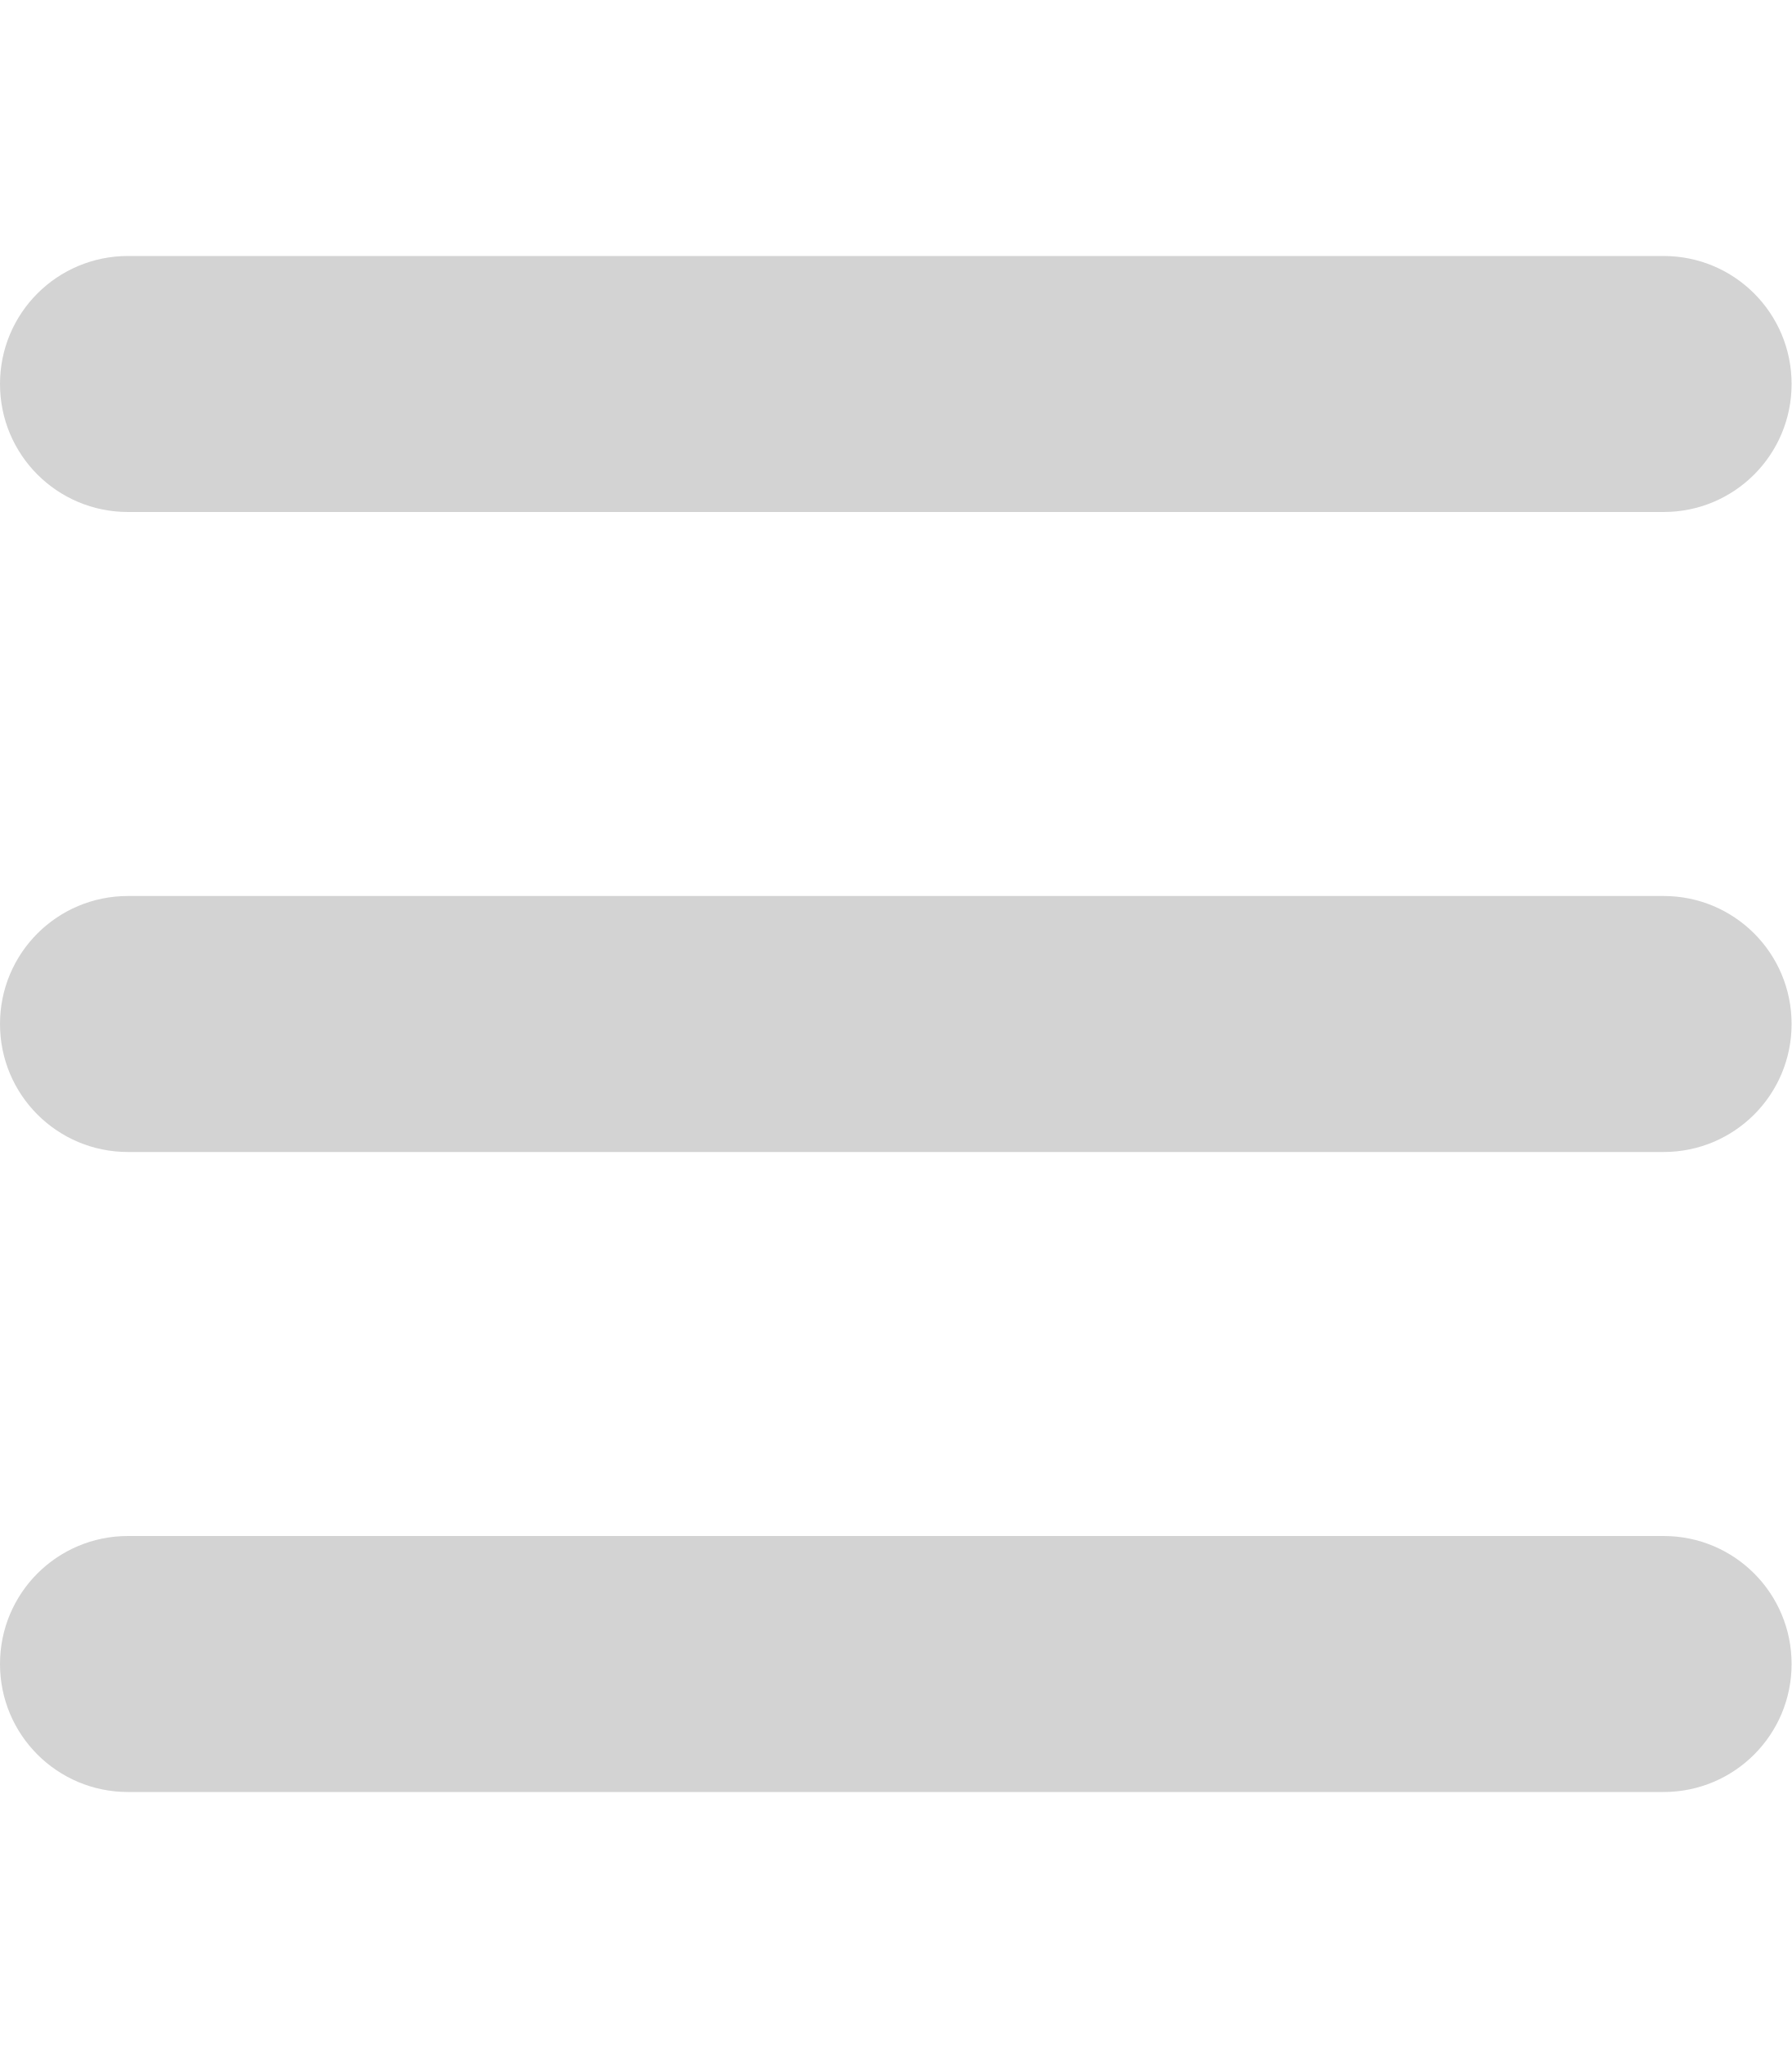
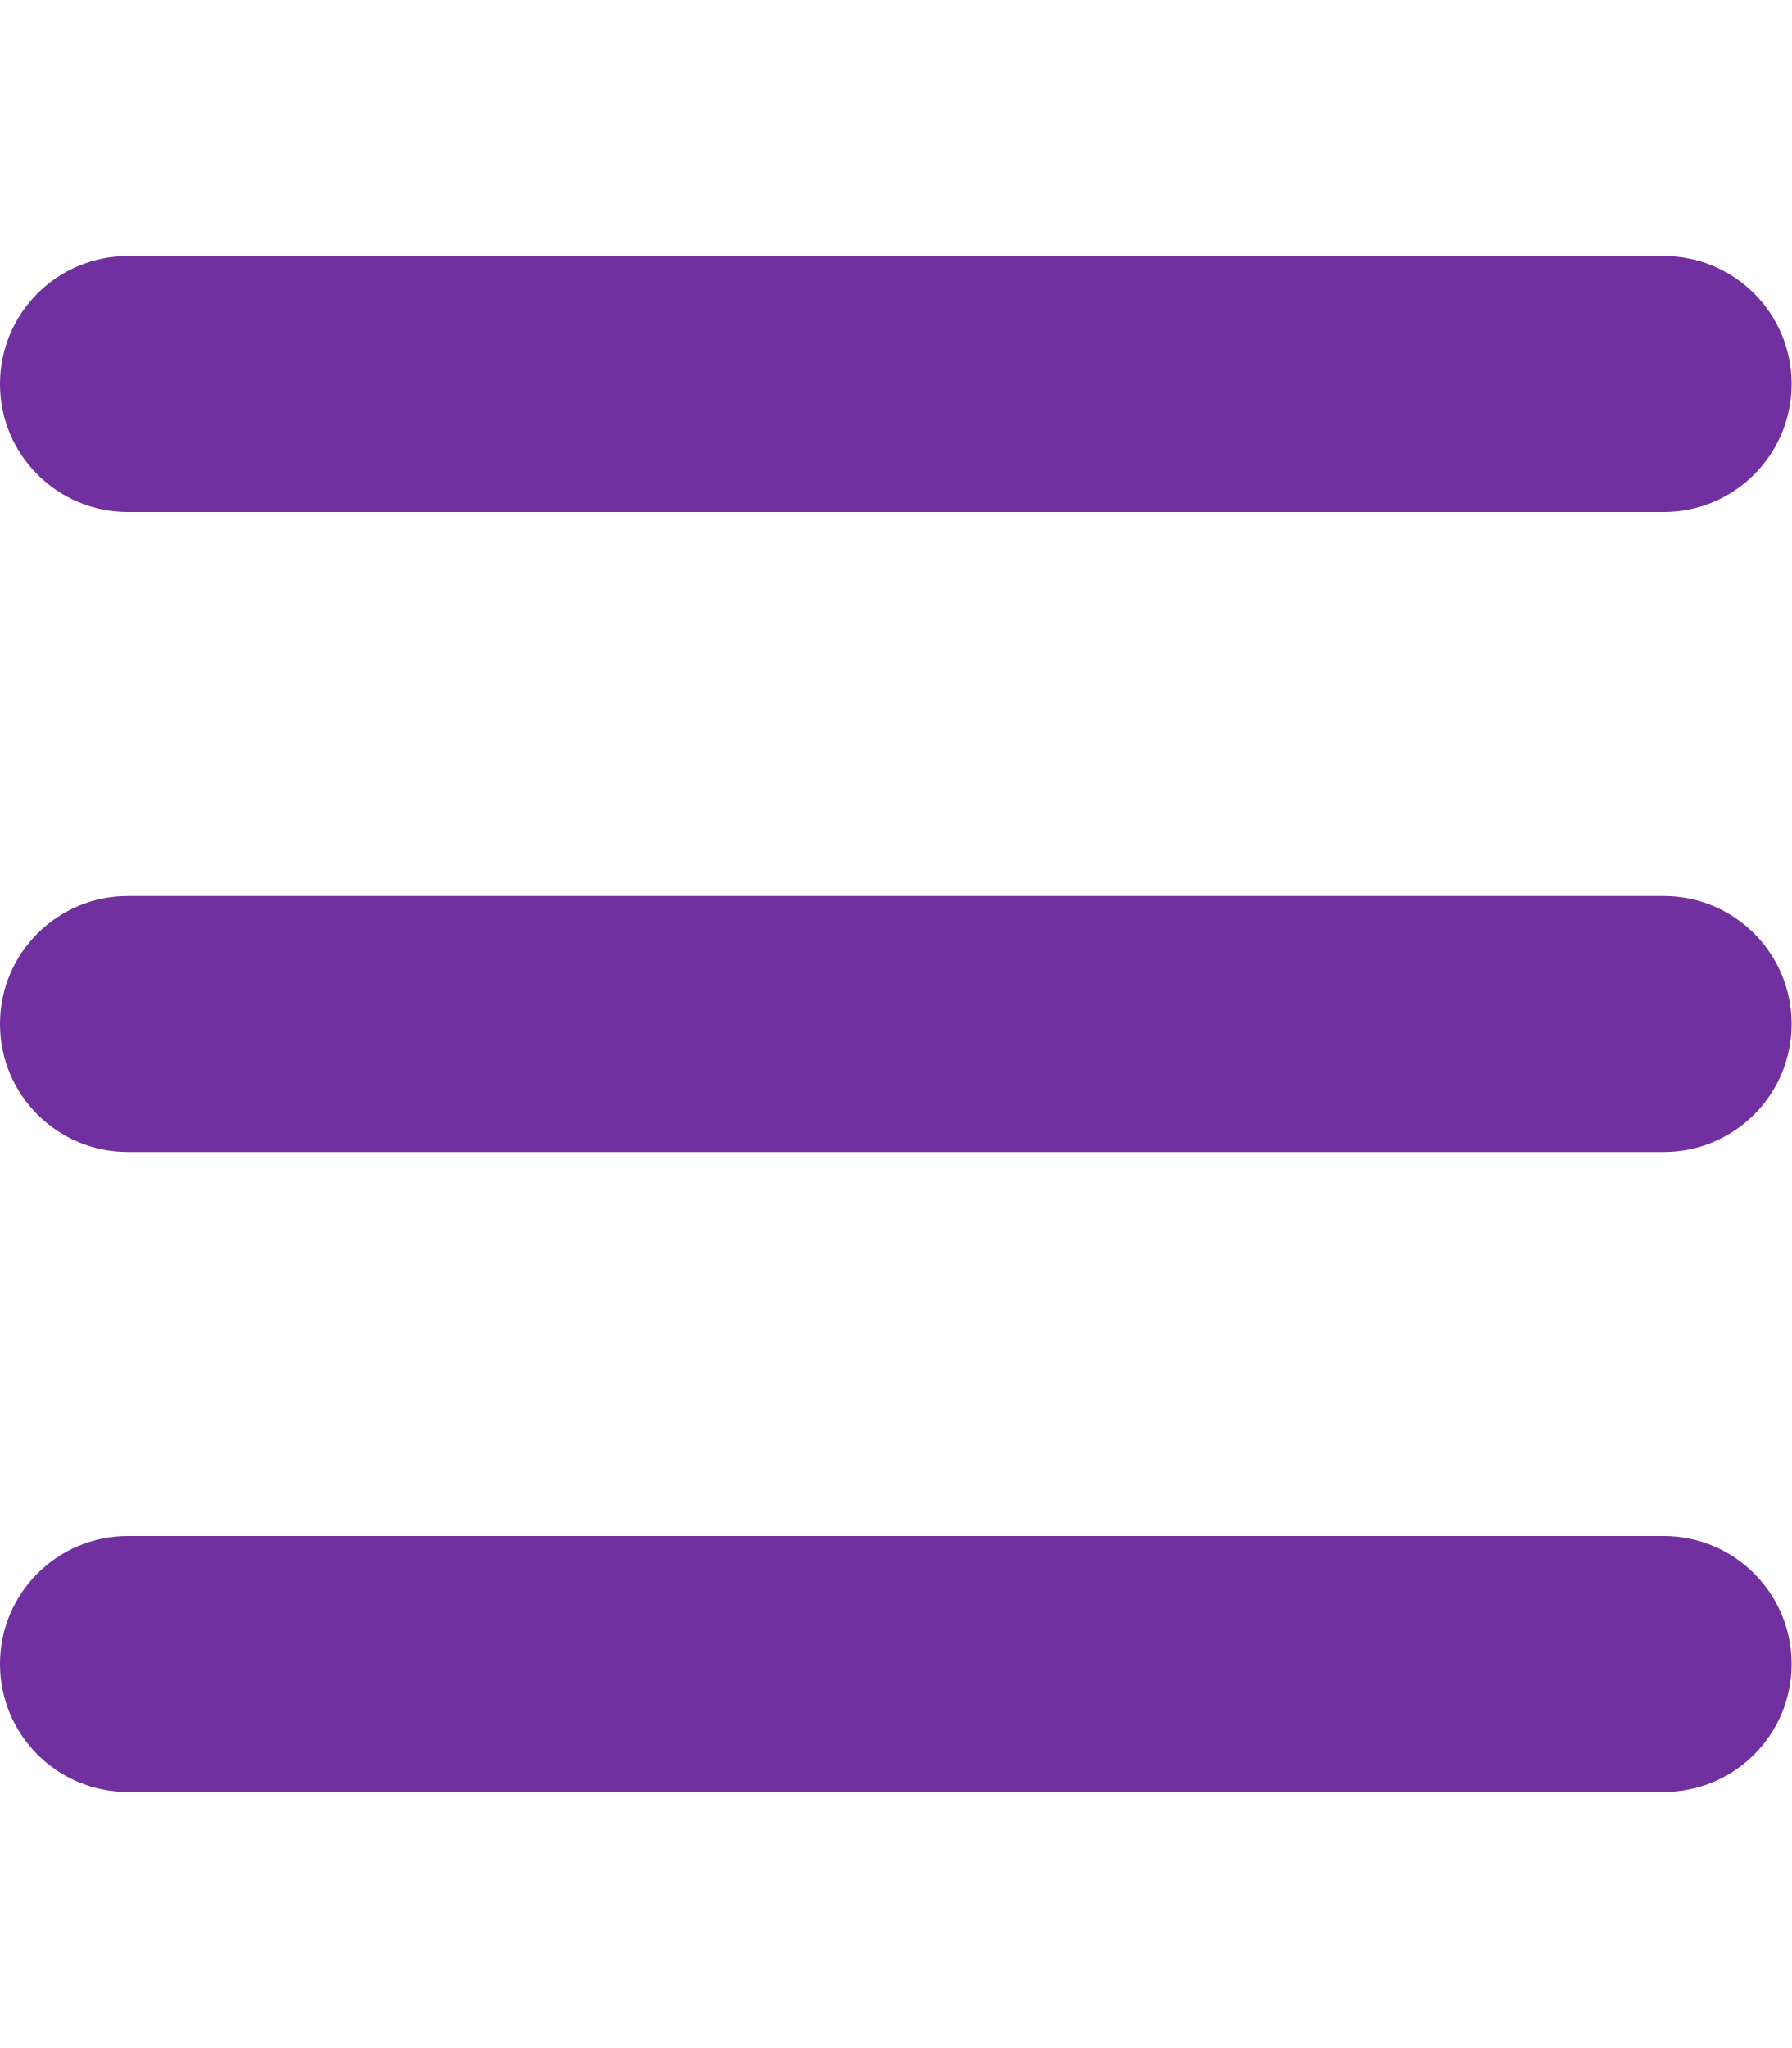
<svg xmlns="http://www.w3.org/2000/svg" viewBox="0 0 448 512">
-   <path d="M0 96C0 78.3 14.3 64 32 64H416c17.7 0 32 14.3 32 32s-14.3 32-32 32H32C14.3 128 0 113.7 0 96zM0 256c0-17.7 14.3-32 32-32H416c17.7 0 32 14.3 32 32s-14.3 32-32 32H32c-17.7 0-32-14.3-32-32zM448 416c0 17.7-14.3 32-32 32H32c-17.7 0-32-14.3-32-32s14.3-32 32-32H416c17.7 0 32 14.3 32 32z" fill="#d3d3d3" />
+   <path d="M0 96C0 78.3 14.3 64 32 64H416c17.7 0 32 14.3 32 32s-14.3 32-32 32H32C14.3 128 0 113.7 0 96zM0 256c0-17.7 14.3-32 32-32H416c17.7 0 32 14.3 32 32s-14.3 32-32 32H32c-17.7 0-32-14.3-32-32zM448 416c0 17.7-14.3 32-32 32H32c-17.7 0-32-14.3-32-32s14.3-32 32-32H416c17.7 0 32 14.3 32 32z" fill="#7030a0" />
</svg>
